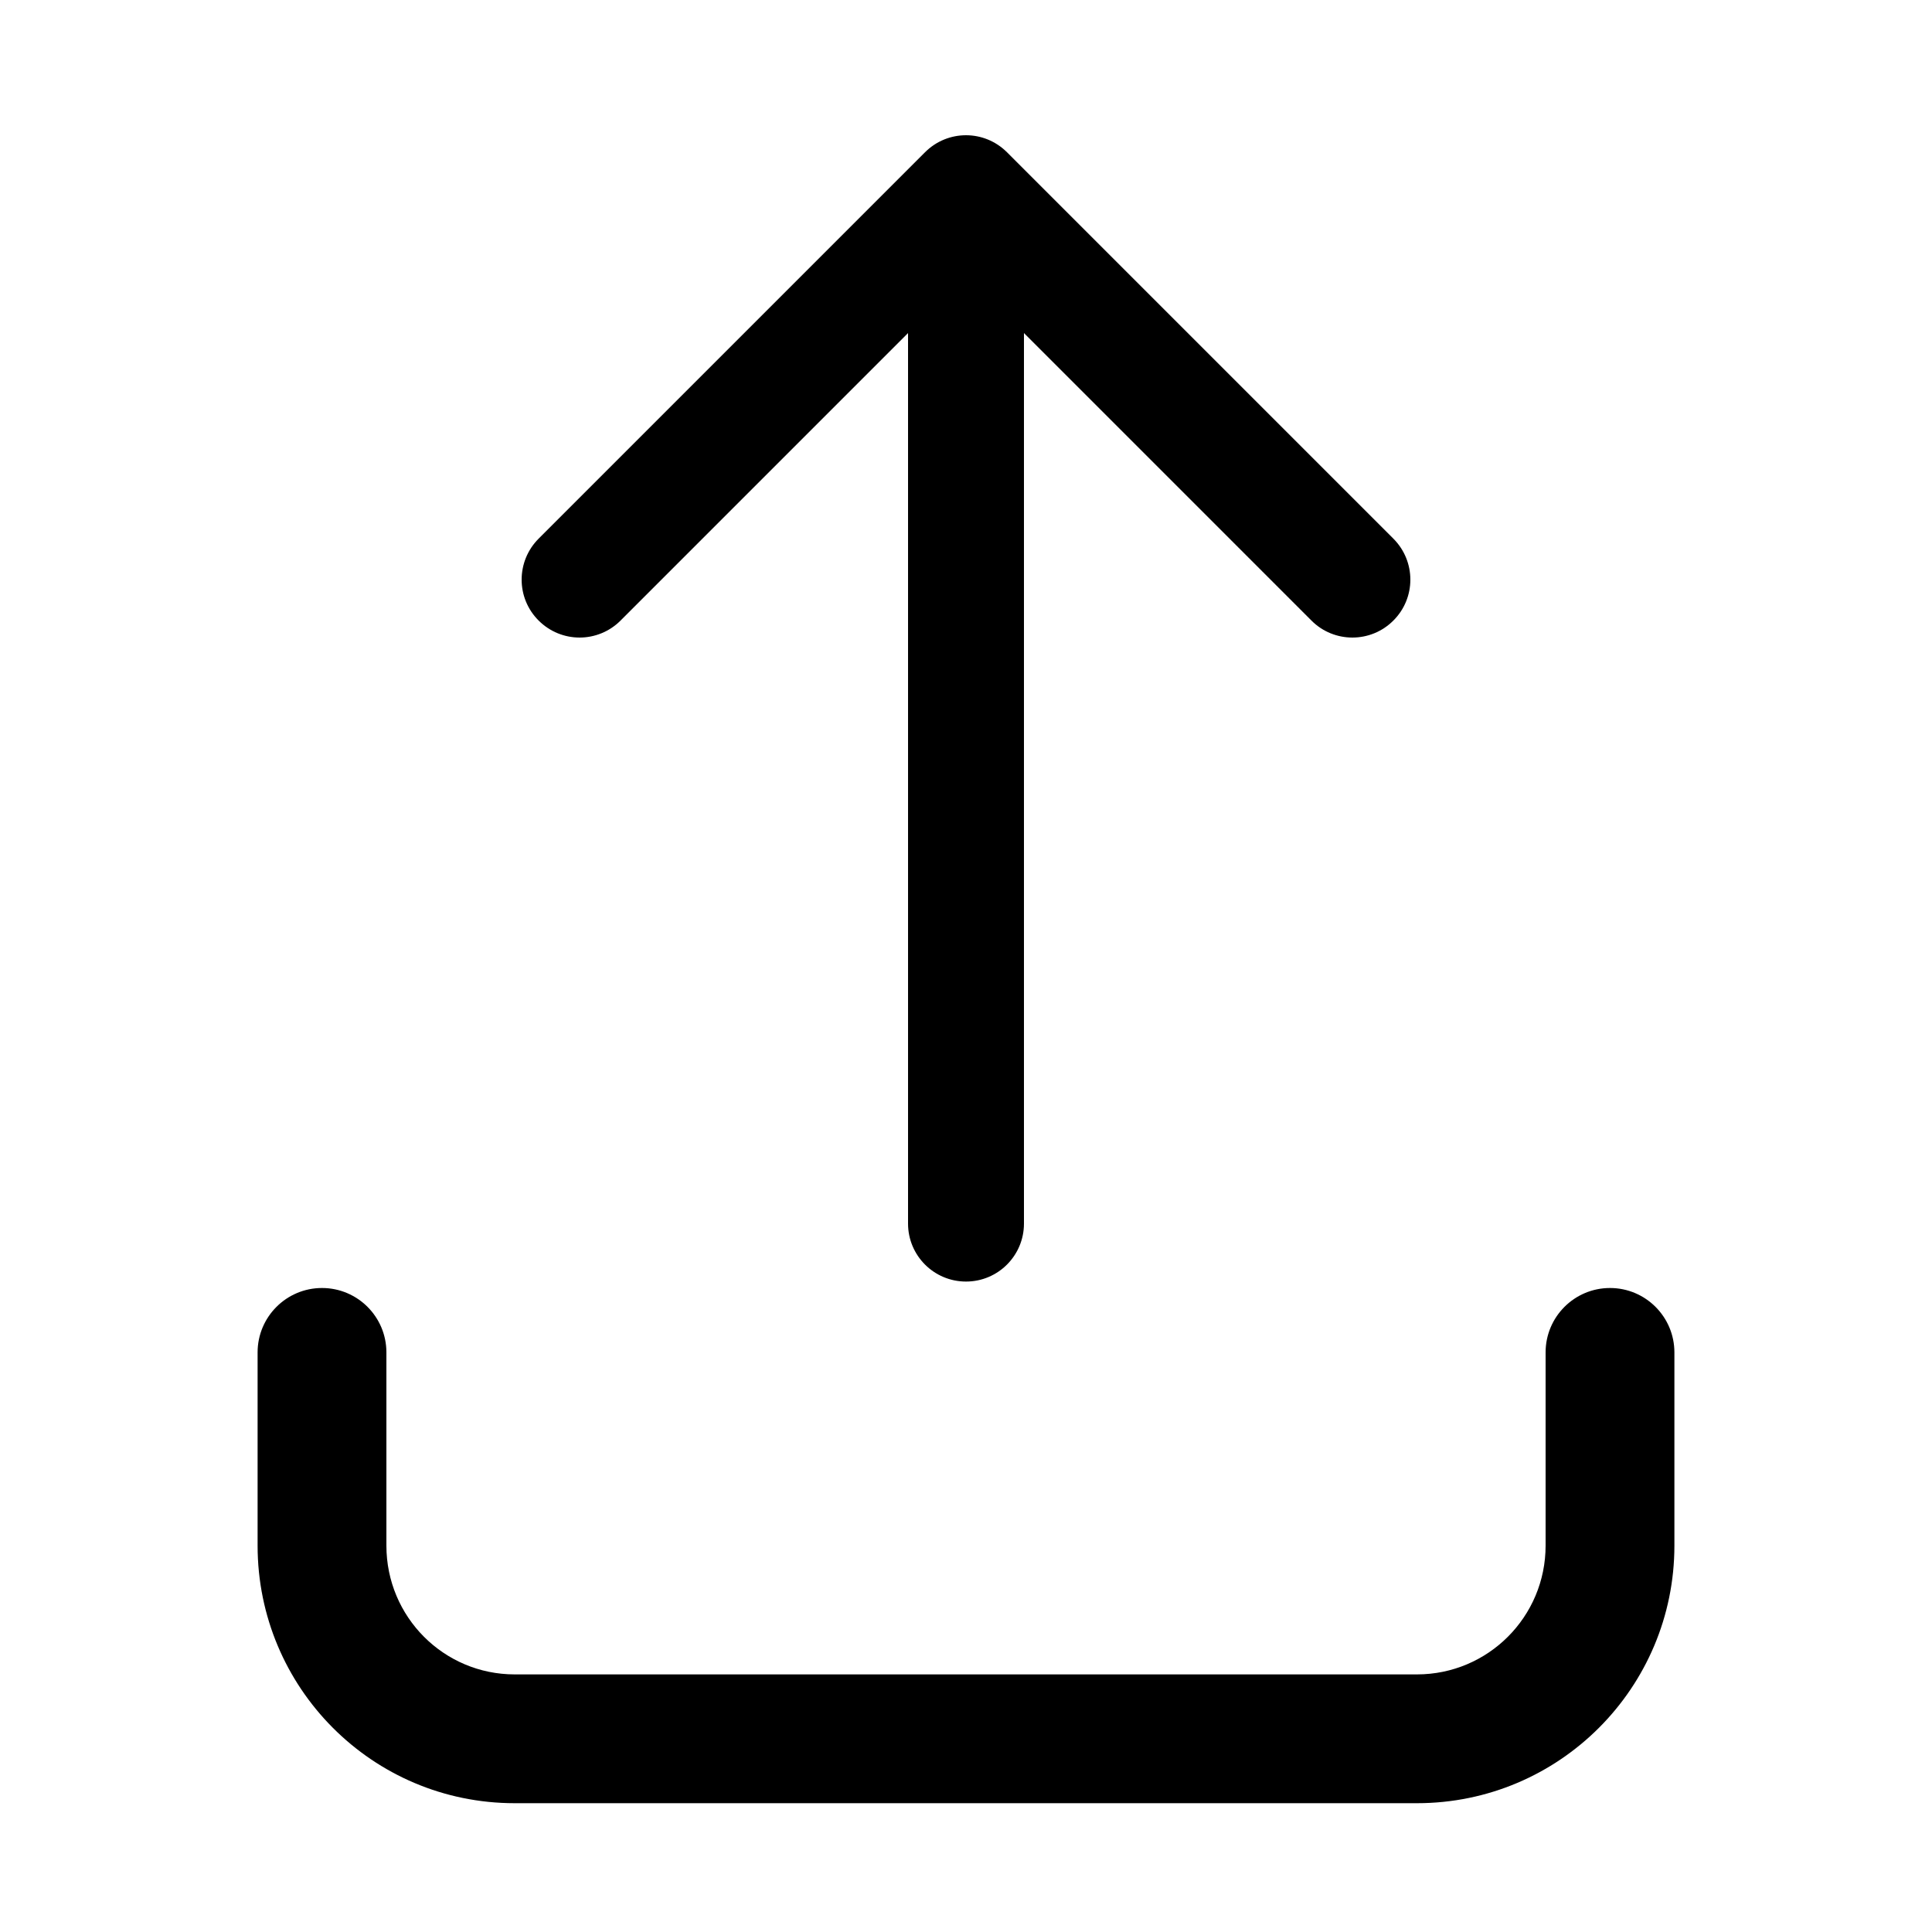
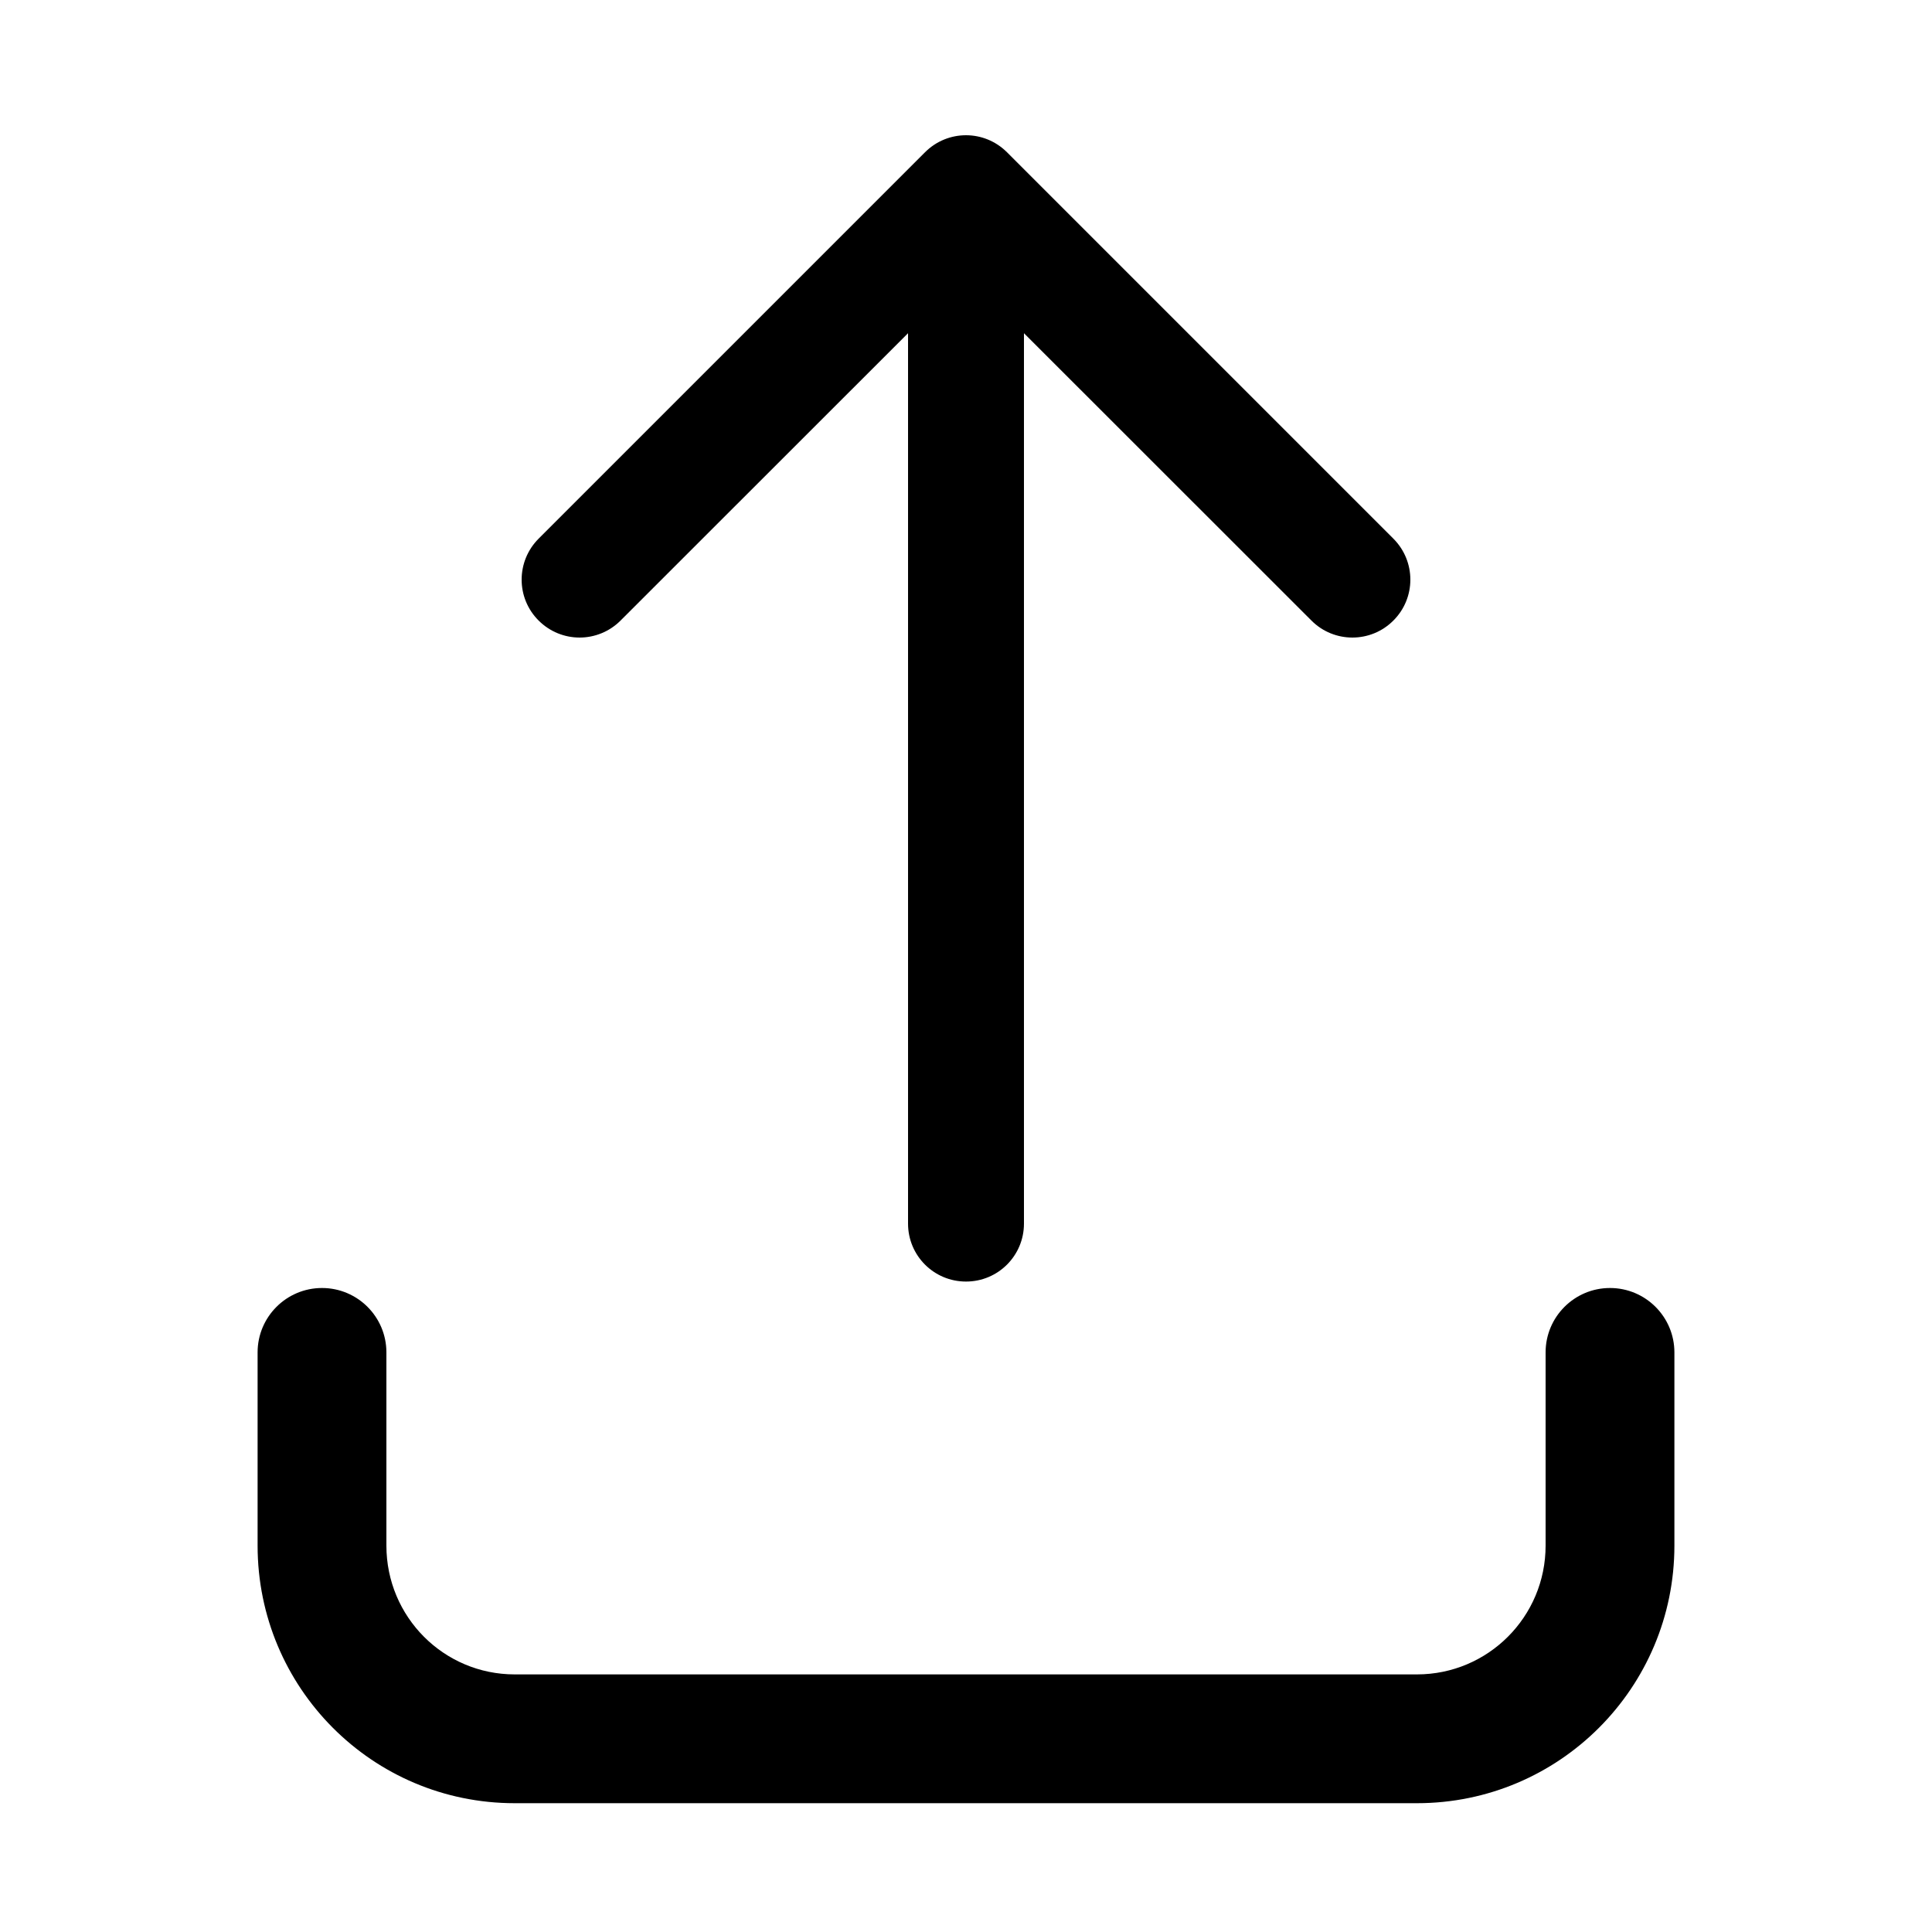
<svg xmlns="http://www.w3.org/2000/svg" width="15" height="15" fill="none" viewBox="0 0 15 15">
-   <path fill-rule="evenodd" clip-rule="evenodd" d="M7.818 1.182C7.642 1.006 7.358 1.006 7.182 1.182L4.182 4.182C4.006 4.358 4.006 4.643 4.182 4.818C4.358 4.994 4.642 4.994 4.818 4.818L7.05 2.586V9.5C7.05 9.748 7.251 9.95 7.5 9.95C7.749 9.95 7.95 9.748 7.95 9.5V2.586L10.182 4.818C10.357 4.994 10.643 4.994 10.818 4.818C10.994 4.643 10.994 4.358 10.818 4.182L7.818 1.182ZM2.5 10C2.776 10 3 10.224 3 10.5V12C3 12.554 3.446 13 3.996 13H4.007H4.019H4.03H4.041H4.052H4.063H4.075H4.086H4.097H4.109H4.12H4.131H4.143H4.154H4.166H4.177H4.189H4.2H4.212H4.224H4.235H4.247H4.259H4.271H4.282H4.294H4.306H4.318H4.33H4.342H4.354H4.366H4.378H4.39H4.402H4.414H4.426H4.438H4.45H4.462H4.475H4.487H4.499H4.511H4.524H4.536H4.548H4.561H4.573H4.586H4.598H4.611H4.623H4.636H4.648H4.661H4.673H4.686H4.699H4.711H4.724H4.737H4.75H4.762H4.775H4.788H4.801H4.814H4.827H4.84H4.852H4.865H4.878H4.891H4.904H4.917H4.931H4.944H4.957H4.97H4.983H4.996H5.009H5.023H5.036H5.049H5.062H5.076H5.089H5.102H5.116H5.129H5.142H5.156H5.169H5.183H5.196H5.21H5.223H5.237H5.25H5.264H5.277H5.291H5.305H5.318H5.332H5.346H5.359H5.373H5.387H5.4H5.414H5.428H5.442H5.455H5.469H5.483H5.497H5.511H5.525H5.539H5.553H5.567H5.581H5.594H5.608H5.622H5.636H5.651H5.665H5.679H5.693H5.707H5.721H5.735H5.749H5.763H5.777H5.792H5.806H5.82H5.834H5.848H5.863H5.877H5.891H5.906H5.92H5.934H5.949H5.963H5.977H5.992H6.006H6.02H6.035H6.049H6.064H6.078H6.092H6.107H6.121H6.136H6.15H6.165H6.179H6.194H6.208H6.223H6.237H6.252H6.267H6.281H6.296H6.31H6.325H6.34H6.354H6.369H6.383H6.398H6.413H6.427H6.442H6.457H6.472H6.486H6.501H6.516H6.53H6.545H6.56H6.575H6.589H6.604H6.619H6.634H6.649H6.663H6.678H6.693H6.708H6.723H6.737H6.752H6.767H6.782H6.797H6.812H6.827H6.841H6.856H6.871H6.886H6.901H6.916H6.931H6.946H6.961H6.975H6.99H7.005H7.02H7.035H7.05H7.065H7.08H7.095H7.11H7.125H7.14H7.155H7.17H7.185H7.2H7.215H7.23H7.244H7.259H7.274H7.289H7.304H7.319H7.334H7.349H7.364H7.379H7.394H7.409H7.424H7.439H7.454H7.469H7.484H7.499H7.514H7.529H7.544H7.559H7.574H7.589H7.604H7.619H7.634H7.649H7.664H7.679H7.694H7.709H7.724H7.739H7.754H7.769H7.784H7.799H7.814H7.829H7.844H7.859H7.874H7.888H7.903H7.918H7.933H7.948H7.963H7.978H7.993H8.008H8.023H8.038H8.053H8.068H8.082H8.097H8.112H8.127H8.142H8.157H8.172H8.187H8.201H8.216H8.231H8.246H8.261H8.276H8.291H8.305H8.32H8.335H8.35H8.365H8.379H8.394H8.409H8.424H8.438H8.453H8.468H8.483H8.497H8.512H8.527H8.541H8.556H8.571H8.585H8.6H8.615H8.629H8.644H8.659H8.673H8.688H8.703H8.717H8.732H8.746H8.761H8.775H8.79H8.804H8.819H8.833H8.848H8.862H8.877H8.891H8.906H8.92H8.935H8.949H8.964H8.978H8.992H9.007H9.021H9.035H9.05H9.064H9.078H9.093H9.107H9.121H9.135H9.15H9.164H9.178H9.192H9.207H9.221H9.235H9.249H9.263H9.277H9.291H9.305H9.32H9.334H9.348H9.362H9.376H9.39H9.404H9.418H9.432H9.445H9.459H9.473H9.487H9.501H9.515H9.529H9.543H9.556H9.57H9.584H9.598H9.611H9.625H9.639H9.653H9.666H9.68H9.694H9.707H9.721H9.734H9.748H9.761H9.775H9.788H9.802H9.815H9.829H9.842H9.856H9.869H9.882H9.896H9.909H9.922H9.936H9.949H9.962H9.975H9.989H10.002H10.015H10.028H10.041H10.054H10.067H10.081H10.094H10.107H10.12H10.133H10.145H10.158H10.171H10.184H10.197H10.21H10.223H10.236H10.248H10.261H10.274H10.286H10.299H10.312H10.324H10.337H10.35H10.362H10.375H10.387H10.4H10.412H10.425H10.437H10.449H10.462H10.474H10.486H10.499H10.511H10.523H10.535H10.547H10.56H10.572H10.584H10.596H10.608H10.62H10.632H10.644H10.656H10.668H10.68H10.692H10.703H10.715H10.727H10.739H10.751H10.762H10.774H10.786H10.797H10.809H10.82H10.832H10.843H10.855H10.866H10.878H10.889H10.9H10.912H10.923H10.934H10.945H10.957H10.968H10.979H10.99H11.001C11.553 13 12 12.553 12 12V10.5C12 10.224 12.224 10 12.5 10C12.776 10 13 10.224 13 10.5V12C13 13.104 12.106 14 11.001 14H10.99H10.979H10.968H10.957H10.945H10.934H10.923H10.912H10.9H10.889H10.878H10.866H10.855H10.843H10.832H10.82H10.809H10.797H10.786H10.774H10.762H10.751H10.739H10.727H10.715H10.703H10.692H10.68H10.668H10.656H10.644H10.632H10.62H10.608H10.596H10.584H10.572H10.56H10.547H10.535H10.523H10.511H10.499H10.486H10.474H10.462H10.449H10.437H10.425H10.412H10.4H10.387H10.375H10.362H10.35H10.337H10.324H10.312H10.299H10.286H10.274H10.261H10.248H10.236H10.223H10.21H10.197H10.184H10.171H10.158H10.145H10.133H10.12H10.107H10.094H10.081H10.067H10.054H10.041H10.028H10.015H10.002H9.989H9.975H9.962H9.949H9.936H9.922H9.909H9.896H9.882H9.869H9.856H9.842H9.829H9.815H9.802H9.788H9.775H9.761H9.748H9.734H9.721H9.707H9.694H9.68H9.666H9.653H9.639H9.625H9.611H9.598H9.584H9.57H9.556H9.543H9.529H9.515H9.501H9.487H9.473H9.459H9.445H9.432H9.418H9.404H9.39H9.376H9.362H9.348H9.334H9.32H9.305H9.291H9.277H9.263H9.249H9.235H9.221H9.207H9.192H9.178H9.164H9.15H9.135H9.121H9.107H9.093H9.078H9.064H9.05H9.035H9.021H9.007H8.992H8.978H8.964H8.949H8.935H8.92H8.906H8.891H8.877H8.862H8.848H8.833H8.819H8.804H8.79H8.775H8.761H8.746H8.732H8.717H8.703H8.688H8.673H8.659H8.644H8.629H8.615H8.6H8.585H8.571H8.556H8.541H8.527H8.512H8.497H8.483H8.468H8.453H8.438H8.424H8.409H8.394H8.379H8.365H8.35H8.335H8.32H8.305H8.291H8.276H8.261H8.246H8.231H8.216H8.201H8.187H8.172H8.157H8.142H8.127H8.112H8.097H8.082H8.068H8.053H8.038H8.023H8.008H7.993H7.978H7.963H7.948H7.933H7.918H7.903H7.888H7.874H7.859H7.844H7.829H7.814H7.799H7.784H7.769H7.754H7.739H7.724H7.709H7.694H7.679H7.664H7.649H7.634H7.619H7.604H7.589H7.574H7.559H7.544H7.529H7.514H7.499H7.484H7.469H7.454H7.439H7.424H7.409H7.394H7.379H7.364H7.349H7.334H7.319H7.304H7.289H7.274H7.259H7.244H7.23H7.215H7.2H7.185H7.17H7.155H7.14H7.125H7.11H7.095H7.08H7.065H7.05H7.035H7.02H7.005H6.99H6.975H6.961H6.946H6.931H6.916H6.901H6.886H6.871H6.856H6.841H6.827H6.812H6.797H6.782H6.767H6.752H6.737H6.723H6.708H6.693H6.678H6.663H6.649H6.634H6.619H6.604H6.589H6.575H6.56H6.545H6.53H6.516H6.501H6.486H6.472H6.457H6.442H6.427H6.413H6.398H6.383H6.369H6.354H6.34H6.325H6.31H6.296H6.281H6.267H6.252H6.237H6.223H6.208H6.194H6.179H6.165H6.15H6.136H6.121H6.107H6.092H6.078H6.064H6.049H6.035H6.02H6.006H5.992H5.977H5.963H5.949H5.934H5.92H5.906H5.891H5.877H5.863H5.848H5.834H5.82H5.806H5.792H5.777H5.763H5.749H5.735H5.721H5.707H5.693H5.679H5.665H5.651H5.636H5.622H5.608H5.594H5.581H5.567H5.553H5.539H5.525H5.511H5.497H5.483H5.469H5.455H5.442H5.428H5.414H5.4H5.387H5.373H5.359H5.346H5.332H5.318H5.305H5.291H5.277H5.264H5.25H5.237H5.223H5.21H5.196H5.183H5.169H5.156H5.142H5.129H5.116H5.102H5.089H5.076H5.062H5.049H5.036H5.023H5.009H4.996H4.983H4.97H4.957H4.944H4.931H4.917H4.904H4.891H4.878H4.865H4.852H4.84H4.827H4.814H4.801H4.788H4.775H4.762H4.75H4.737H4.724H4.711H4.699H4.686H4.673H4.661H4.648H4.636H4.623H4.611H4.598H4.586H4.573H4.561H4.548H4.536H4.524H4.511H4.499H4.487H4.475H4.462H4.45H4.438H4.426H4.414H4.402H4.39H4.378H4.366H4.354H4.342H4.33H4.318H4.306H4.294H4.282H4.271H4.259H4.247H4.235H4.224H4.212H4.2H4.189H4.177H4.166H4.154H4.143H4.131H4.12H4.109H4.097H4.086H4.075H4.063H4.052H4.041H4.03H4.019H4.007H3.996C2.89 14 2 13.103 2 12V10.5C2 10.224 2.224 10 2.5 10Z" fill="currentColor" />
+   <path fill-rule="evenodd" clip-rule="evenodd" d="M7.818 1.182C7.642 1.006 7.358 1.006 7.182 1.182L4.182 4.182C4.006 4.358 4.006 4.643 4.182 4.818C4.358 4.994 4.642 4.994 4.818 4.818L7.05 2.587V9.5C7.05 9.749 7.251 9.95 7.5 9.95C7.749 9.95 7.95 9.749 7.95 9.5V2.587L10.182 4.818C10.357 4.994 10.643 4.994 10.818 4.818C10.994 4.643 10.994 4.358 10.818 4.182L7.818 1.182ZM2.5 10C2.776 10 3 10.224 3 10.5V12C3 12.554 3.446 13 3.996 13H11.001C11.553 13 12 12.553 12 12V10.5C12 10.224 12.224 10 12.5 10C12.776 10 13 10.224 13 10.5V12C13 13.104 12.106 14 11.001 14H3.996C2.89 14 2 13.103 2 12V10.5C2 10.224 2.224 10 2.5 10Z" fill="currentColor" />
</svg>
